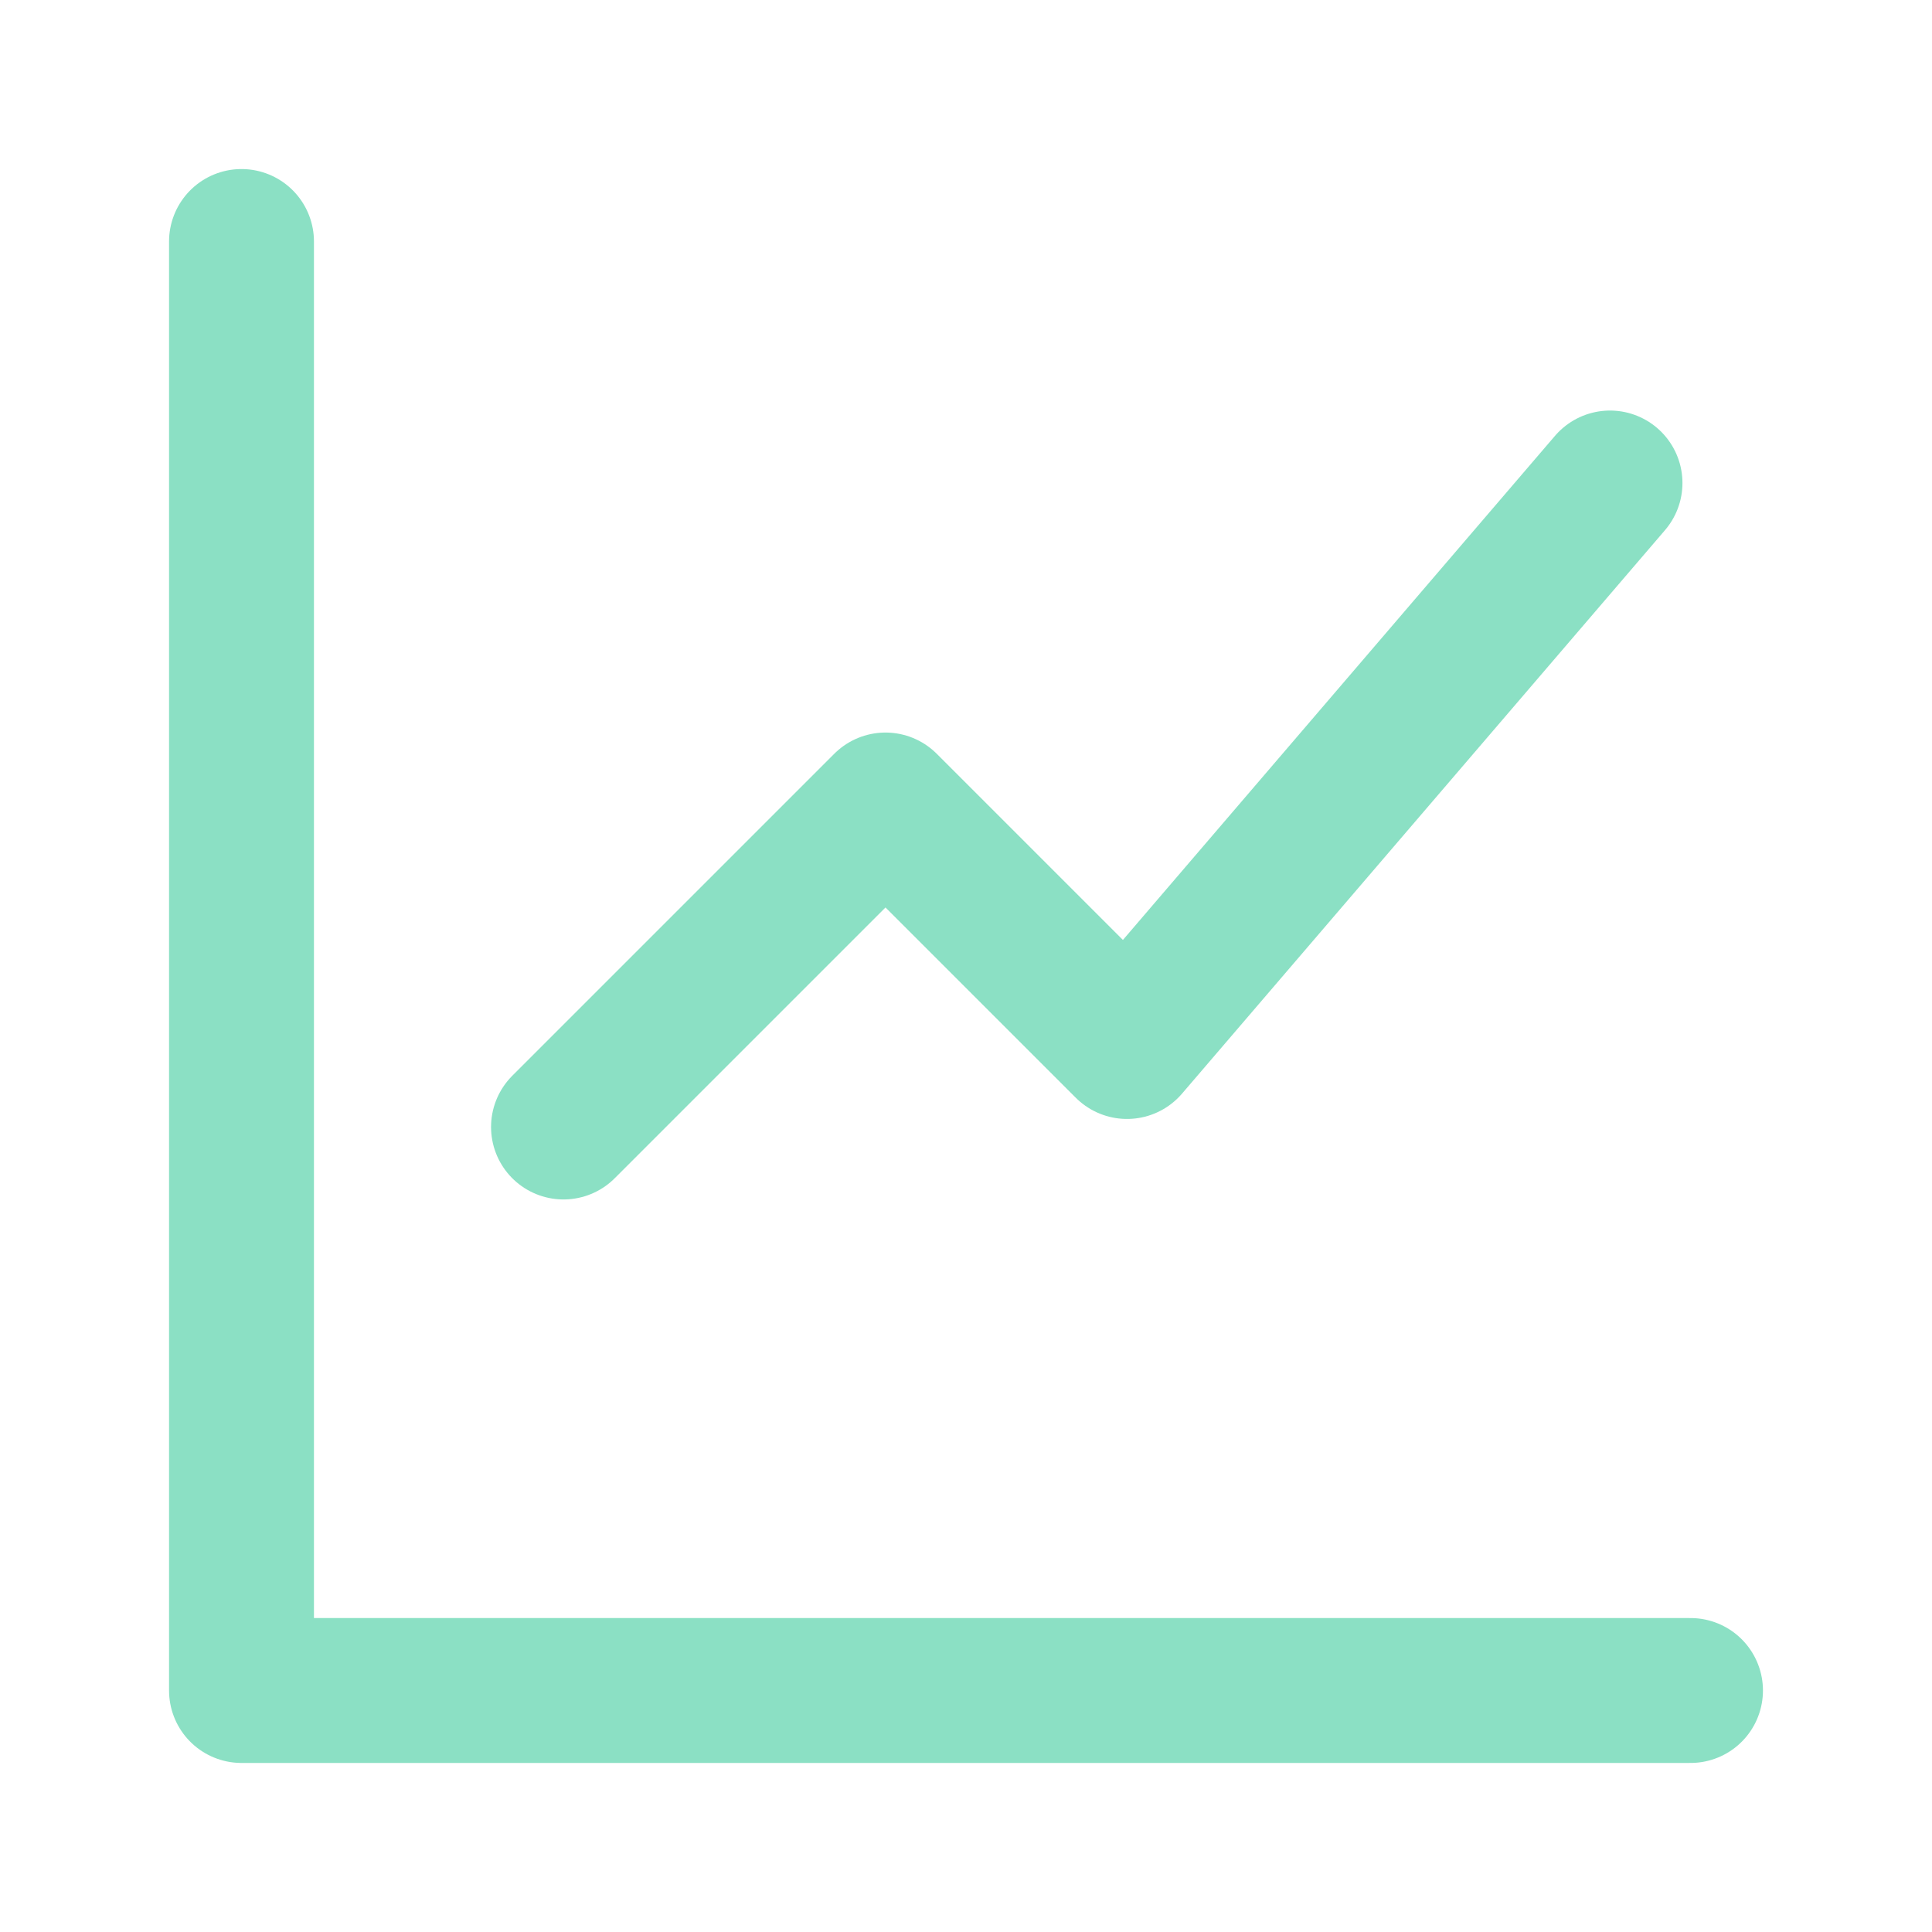
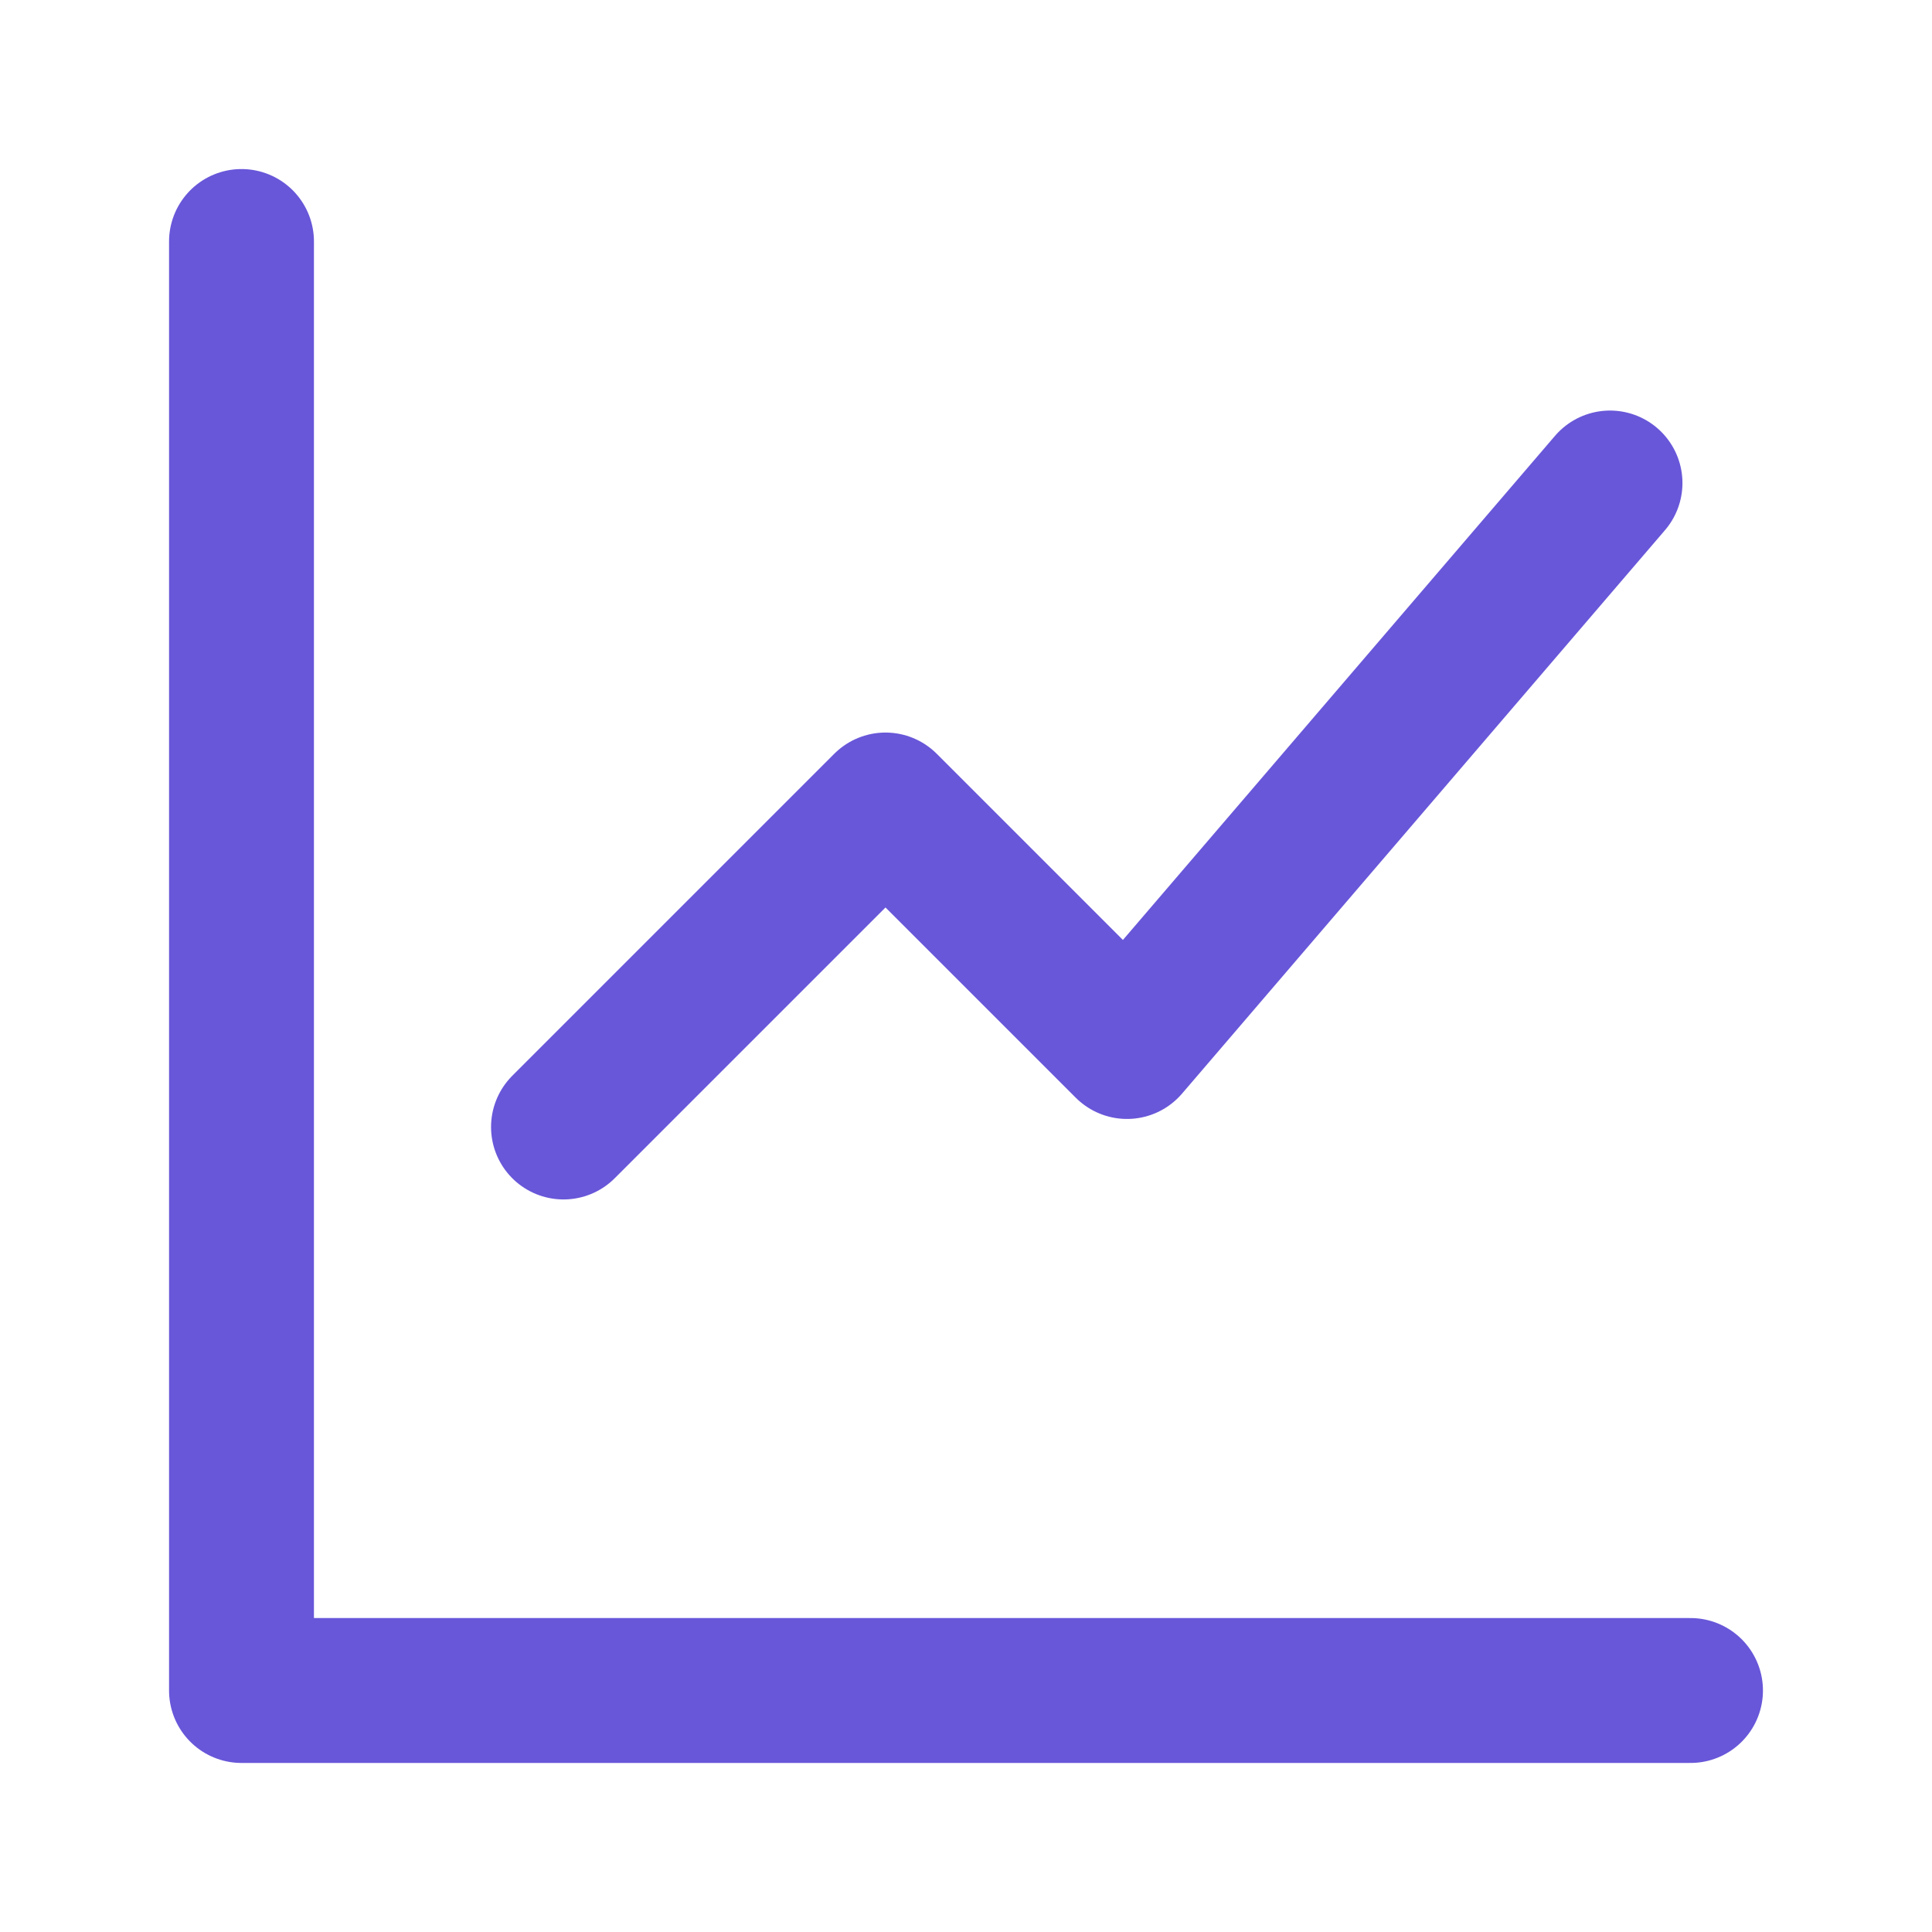
- <svg xmlns="http://www.w3.org/2000/svg" viewBox="0 0 24 24" fill="none" stroke="#8be0c4" stroke-width="1.8" stroke-linecap="round" stroke-linejoin="round">
+ <svg xmlns="http://www.w3.org/2000/svg" viewBox="0 0 24 24" fill="none" stroke="#6857d9" stroke-width="1.8" stroke-linecap="round" stroke-linejoin="round">
  <path d="M3 3v18h18" />
  <path d="m7 14 4-4 3 3 6-7" />
</svg>
